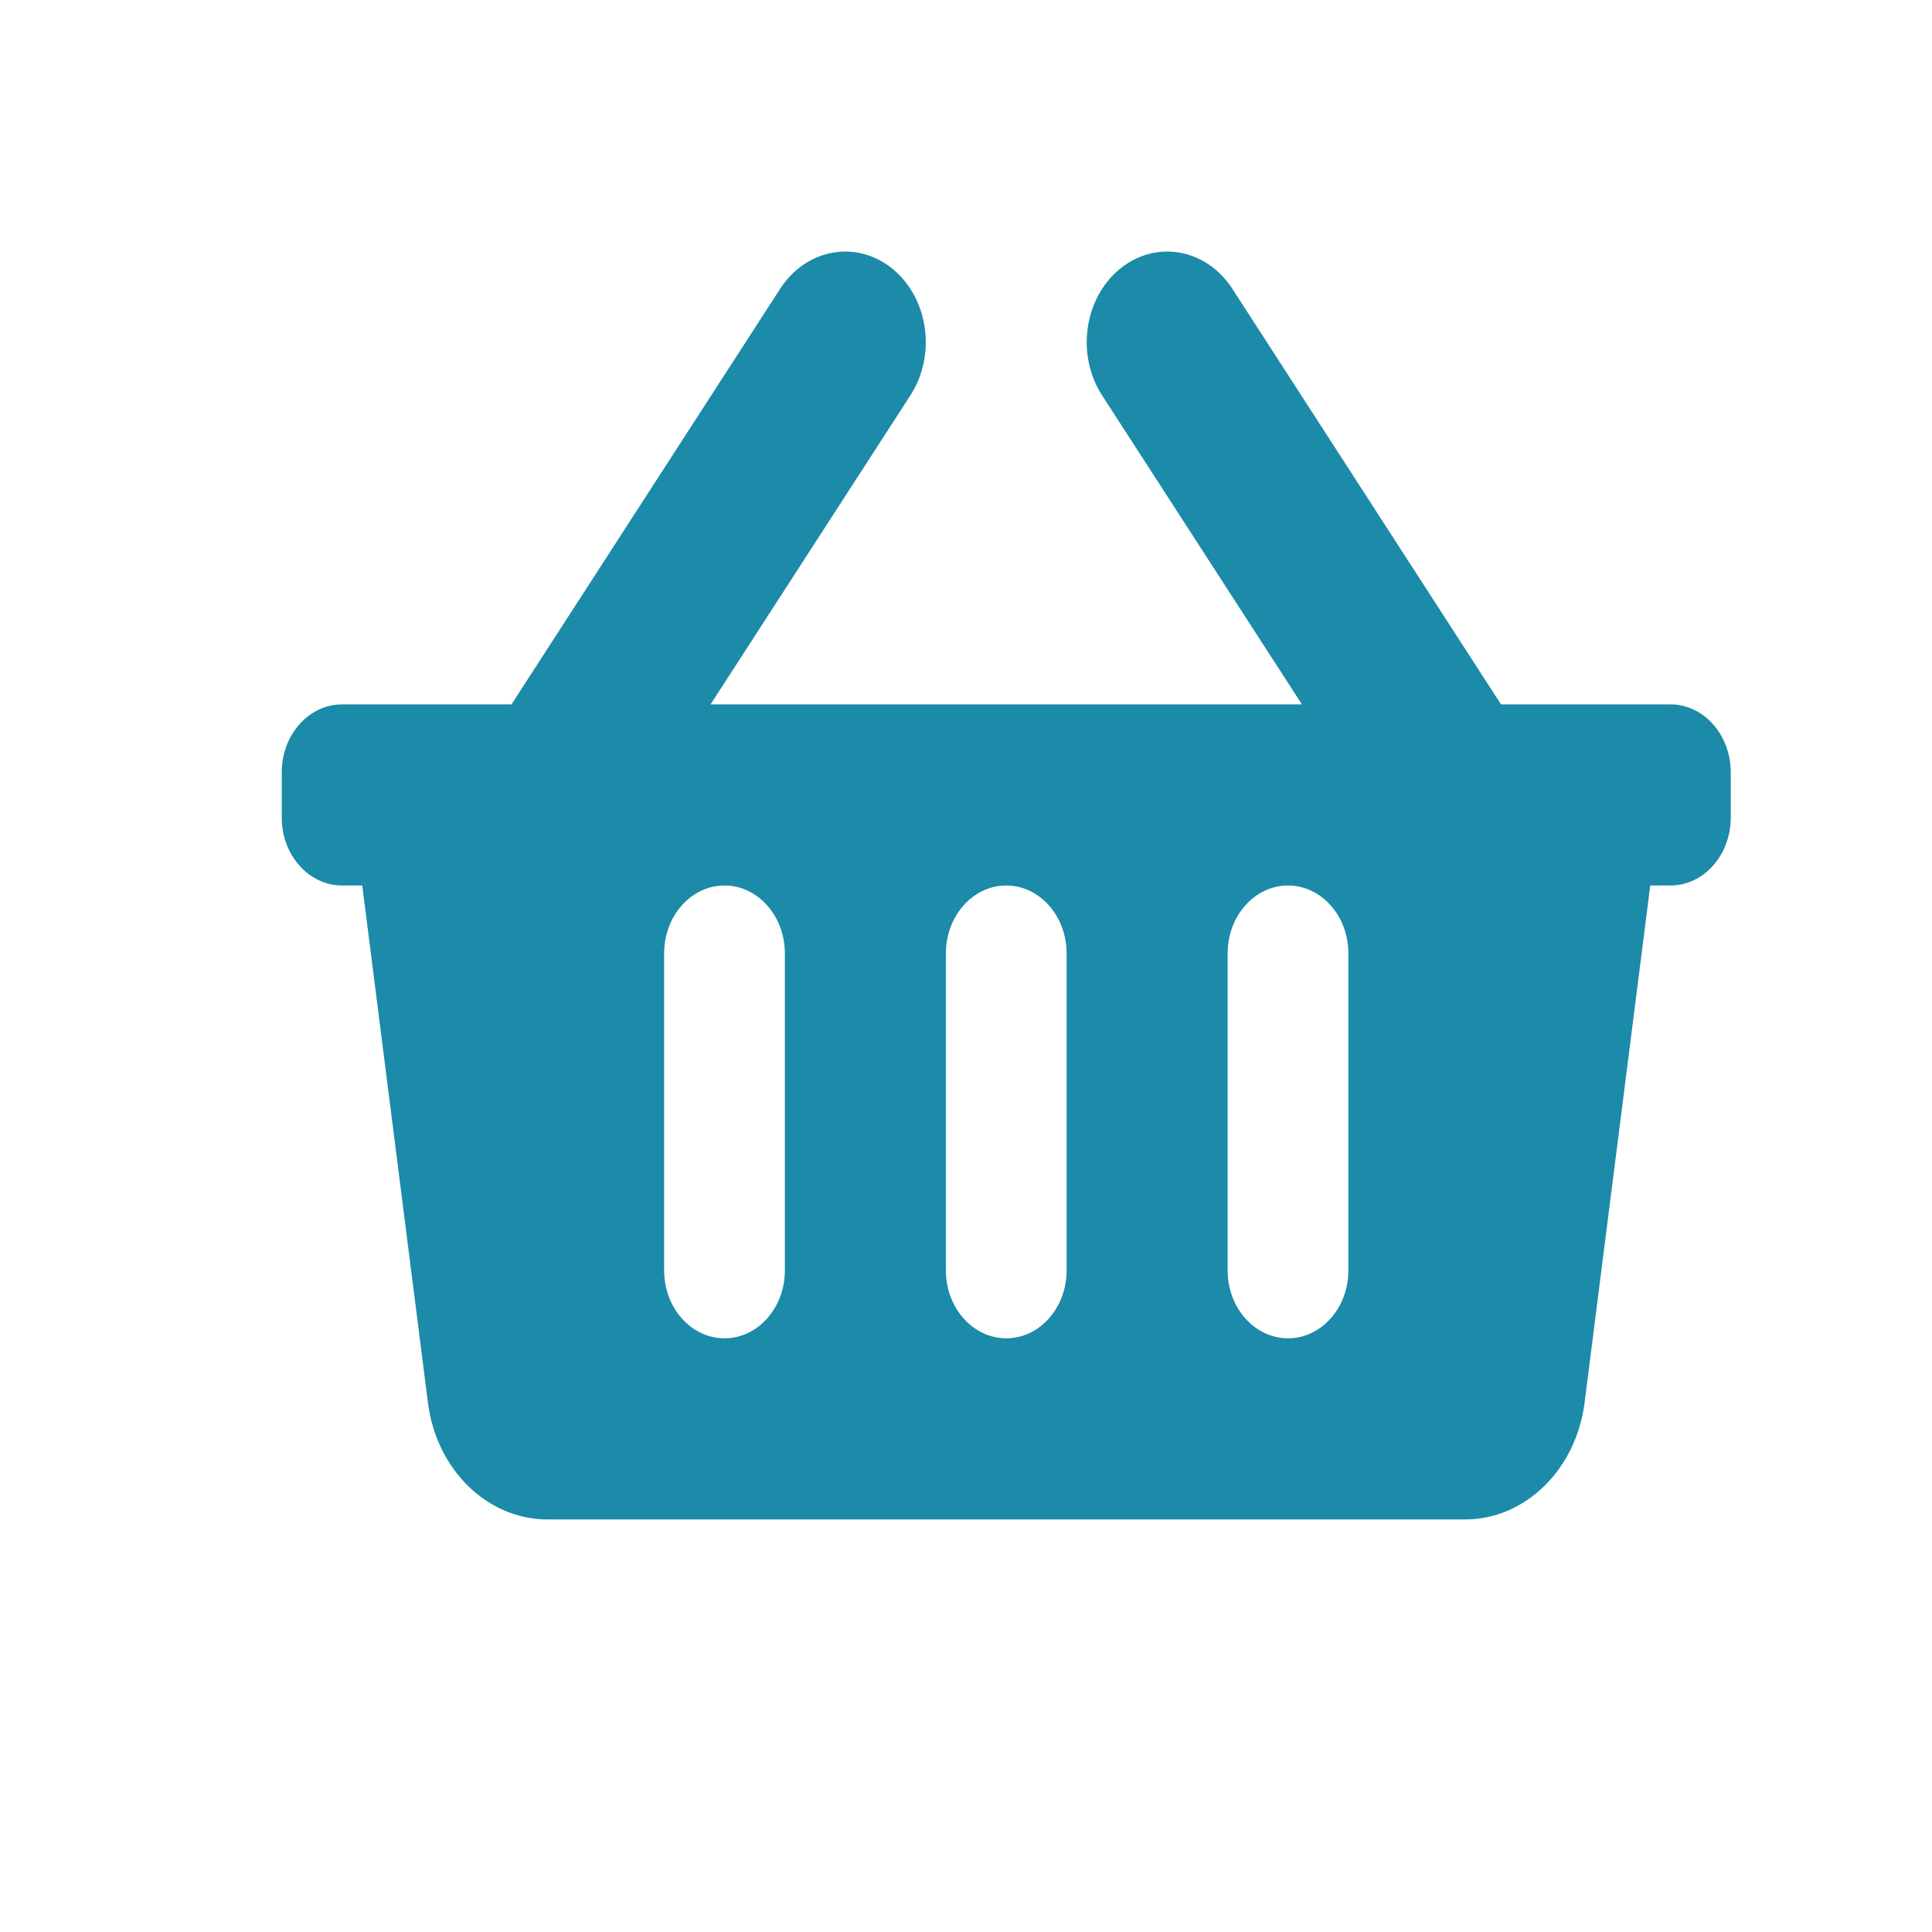
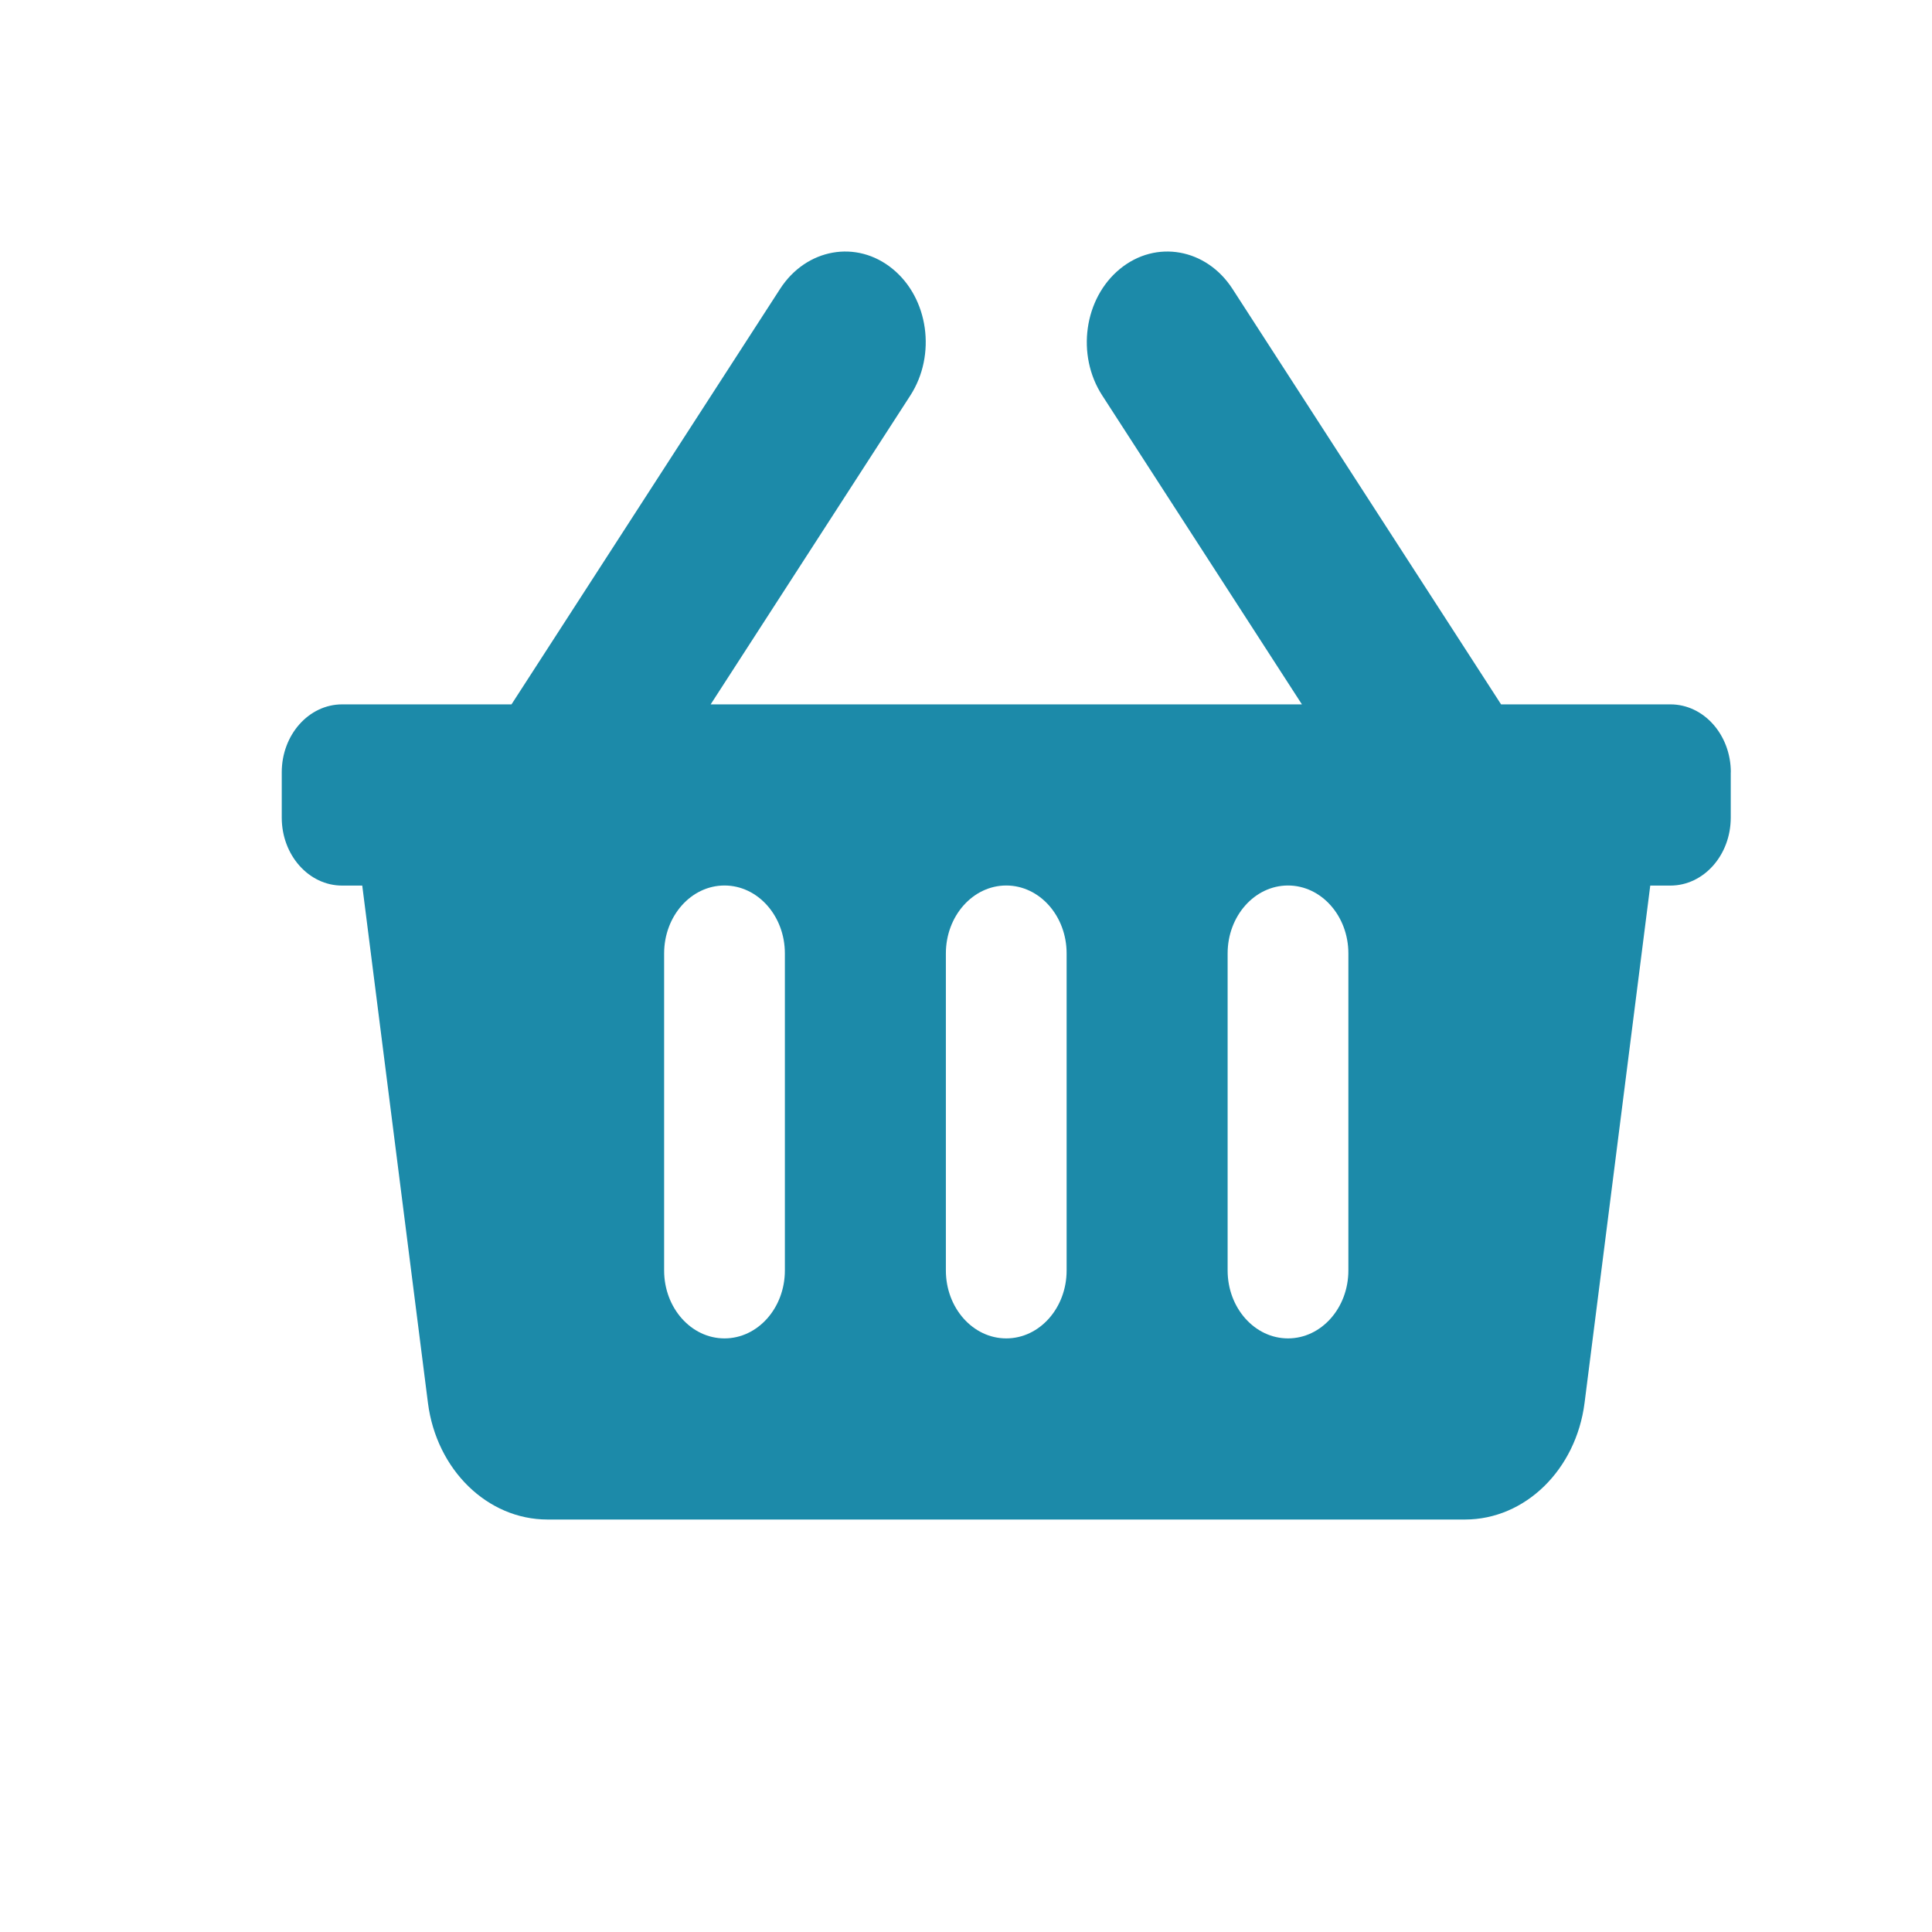
- <svg xmlns="http://www.w3.org/2000/svg" width="24" height="24" viewBox="0 0 24 24" fill="none">
-   <path d="M21.5 9.594V10.156C21.5 10.622 21.164 11 20.75 11H20.5L19.684 17.426C19.578 18.258 18.945 18.875 18.199 18.875H6.801C6.054 18.875 5.422 18.258 5.316 17.426L4.5 11H4.25C3.836 11 3.5 10.622 3.5 10.156V9.594C3.5 9.128 3.836 8.75 4.25 8.75H6.354L9.691 3.588C10.016 3.086 10.642 2.975 11.088 3.34C11.535 3.706 11.634 4.409 11.309 4.912L8.827 8.75H16.173L13.691 4.912C13.366 4.409 13.465 3.706 13.912 3.34C14.358 2.975 14.984 3.086 15.309 3.588L18.646 8.75H20.75C21.164 8.75 21.5 9.128 21.5 9.594ZM13.25 15.781V11.844C13.25 11.378 12.914 11 12.5 11C12.086 11 11.75 11.378 11.75 11.844V15.781C11.75 16.247 12.086 16.625 12.5 16.625C12.914 16.625 13.25 16.247 13.25 15.781ZM16.75 15.781V11.844C16.75 11.378 16.414 11 16 11C15.586 11 15.25 11.378 15.25 11.844V15.781C15.25 16.247 15.586 16.625 16 16.625C16.414 16.625 16.75 16.247 16.75 15.781ZM9.75 15.781V11.844C9.75 11.378 9.414 11 9 11C8.586 11 8.25 11.378 8.25 11.844V15.781C8.25 16.247 8.586 16.625 9 16.625C9.414 16.625 9.75 16.247 9.75 15.781Z" fill="#1C8AA9" />
+ <svg xmlns="http://www.w3.org/2000/svg" fill="none" height="24" viewBox="0 0 24 24" width="24">
+   <path d="m21.5 9.594v.563c0 .466-.336.844-.75.844h-.25l-.816 6.426c-.106.831-.739 1.449-1.485 1.449h-11.398c-.746 0-1.379-.618-1.485-1.449l-.816-6.426h-.25c-.414 0-.75-.378-.75-.844v-.563c0-.466.336-.844.75-.844h2.104l3.337-5.162c.325-.502.95-.614 1.397-.248.447.365.545 1.069.221 1.572l-2.481 3.838h7.345l-2.481-3.838c-.325-.502-.226-1.206.221-1.572s1.072-.254 1.397.248l3.337 5.162h2.104c.414 0 .75.378.75.844zm-8.25 6.188v-3.938c0-.466-.336-.844-.75-.844s-.75.378-.75.844v3.938c0 .466.336.844.75.844s.75-.378.75-.844zm3.5 0v-3.938c0-.466-.336-.844-.75-.844s-.75.378-.75.844v3.938c0 .466.336.844.75.844s.75-.378.75-.844zm-7 0v-3.938c0-.466-.336-.844-.75-.844s-.75.378-.75.844v3.938c0 .466.336.844.75.844s.75-.378.75-.844z" fill="#1c8aa9" />
</svg>
